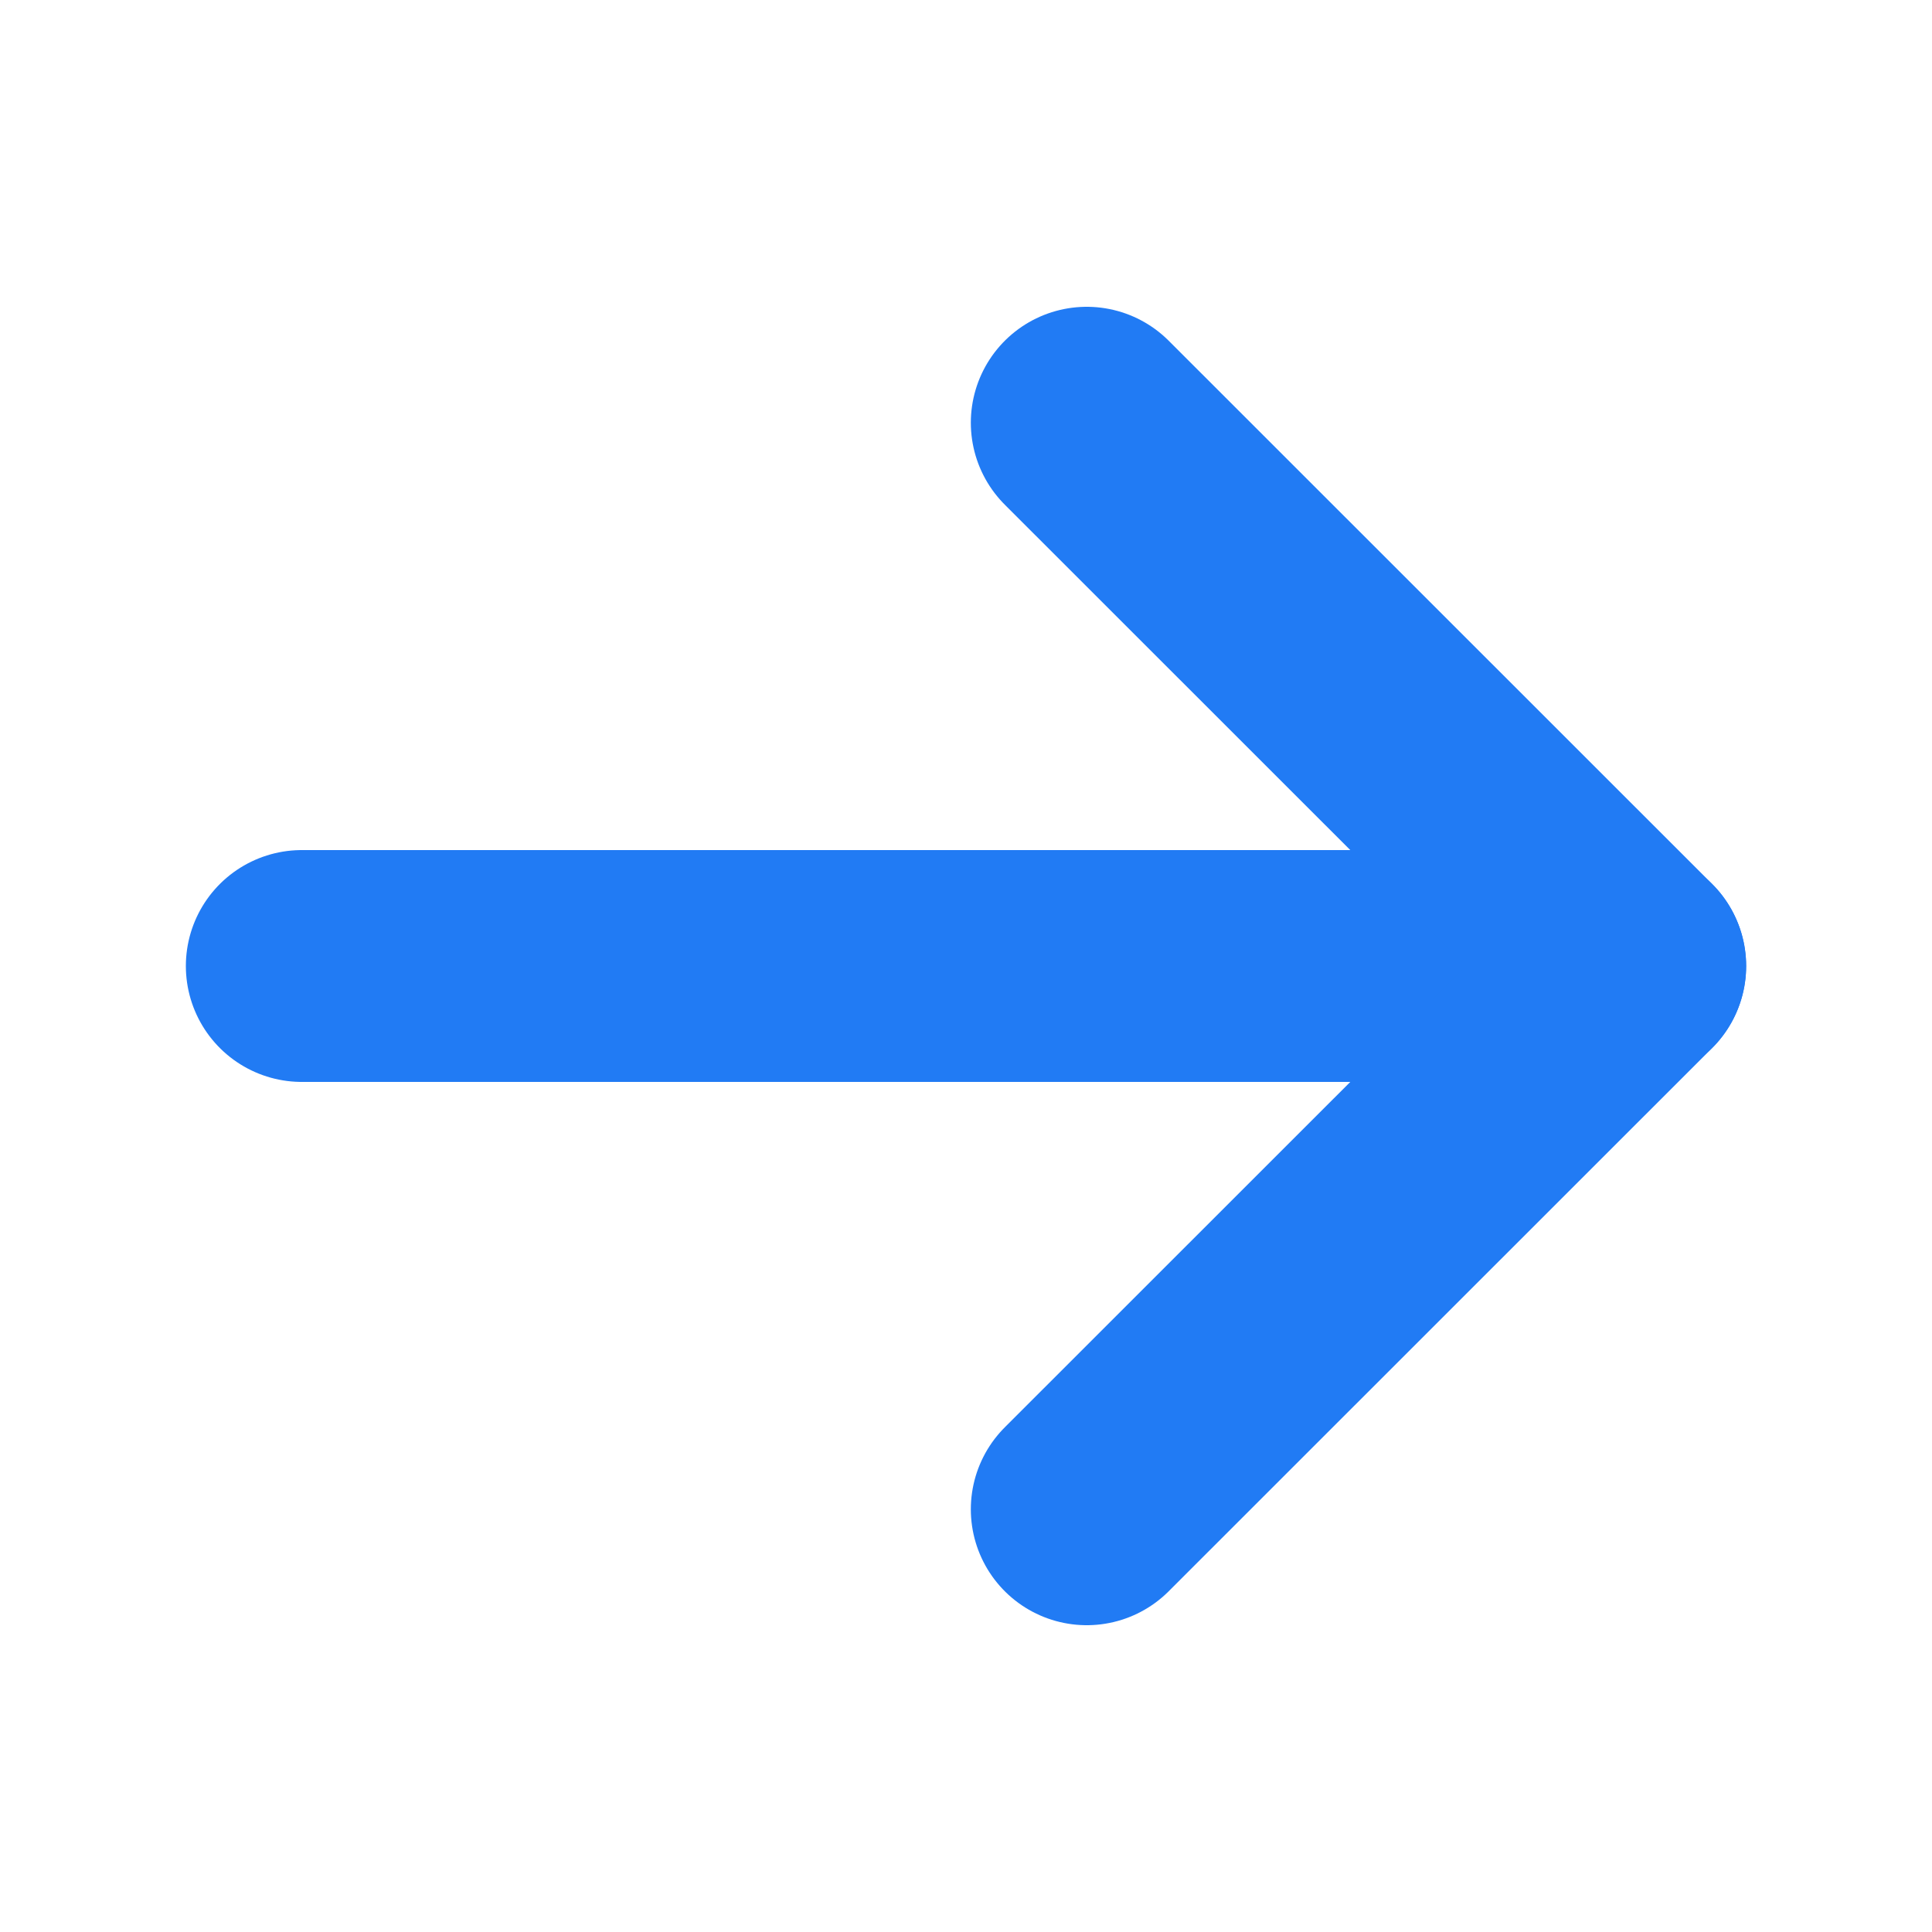
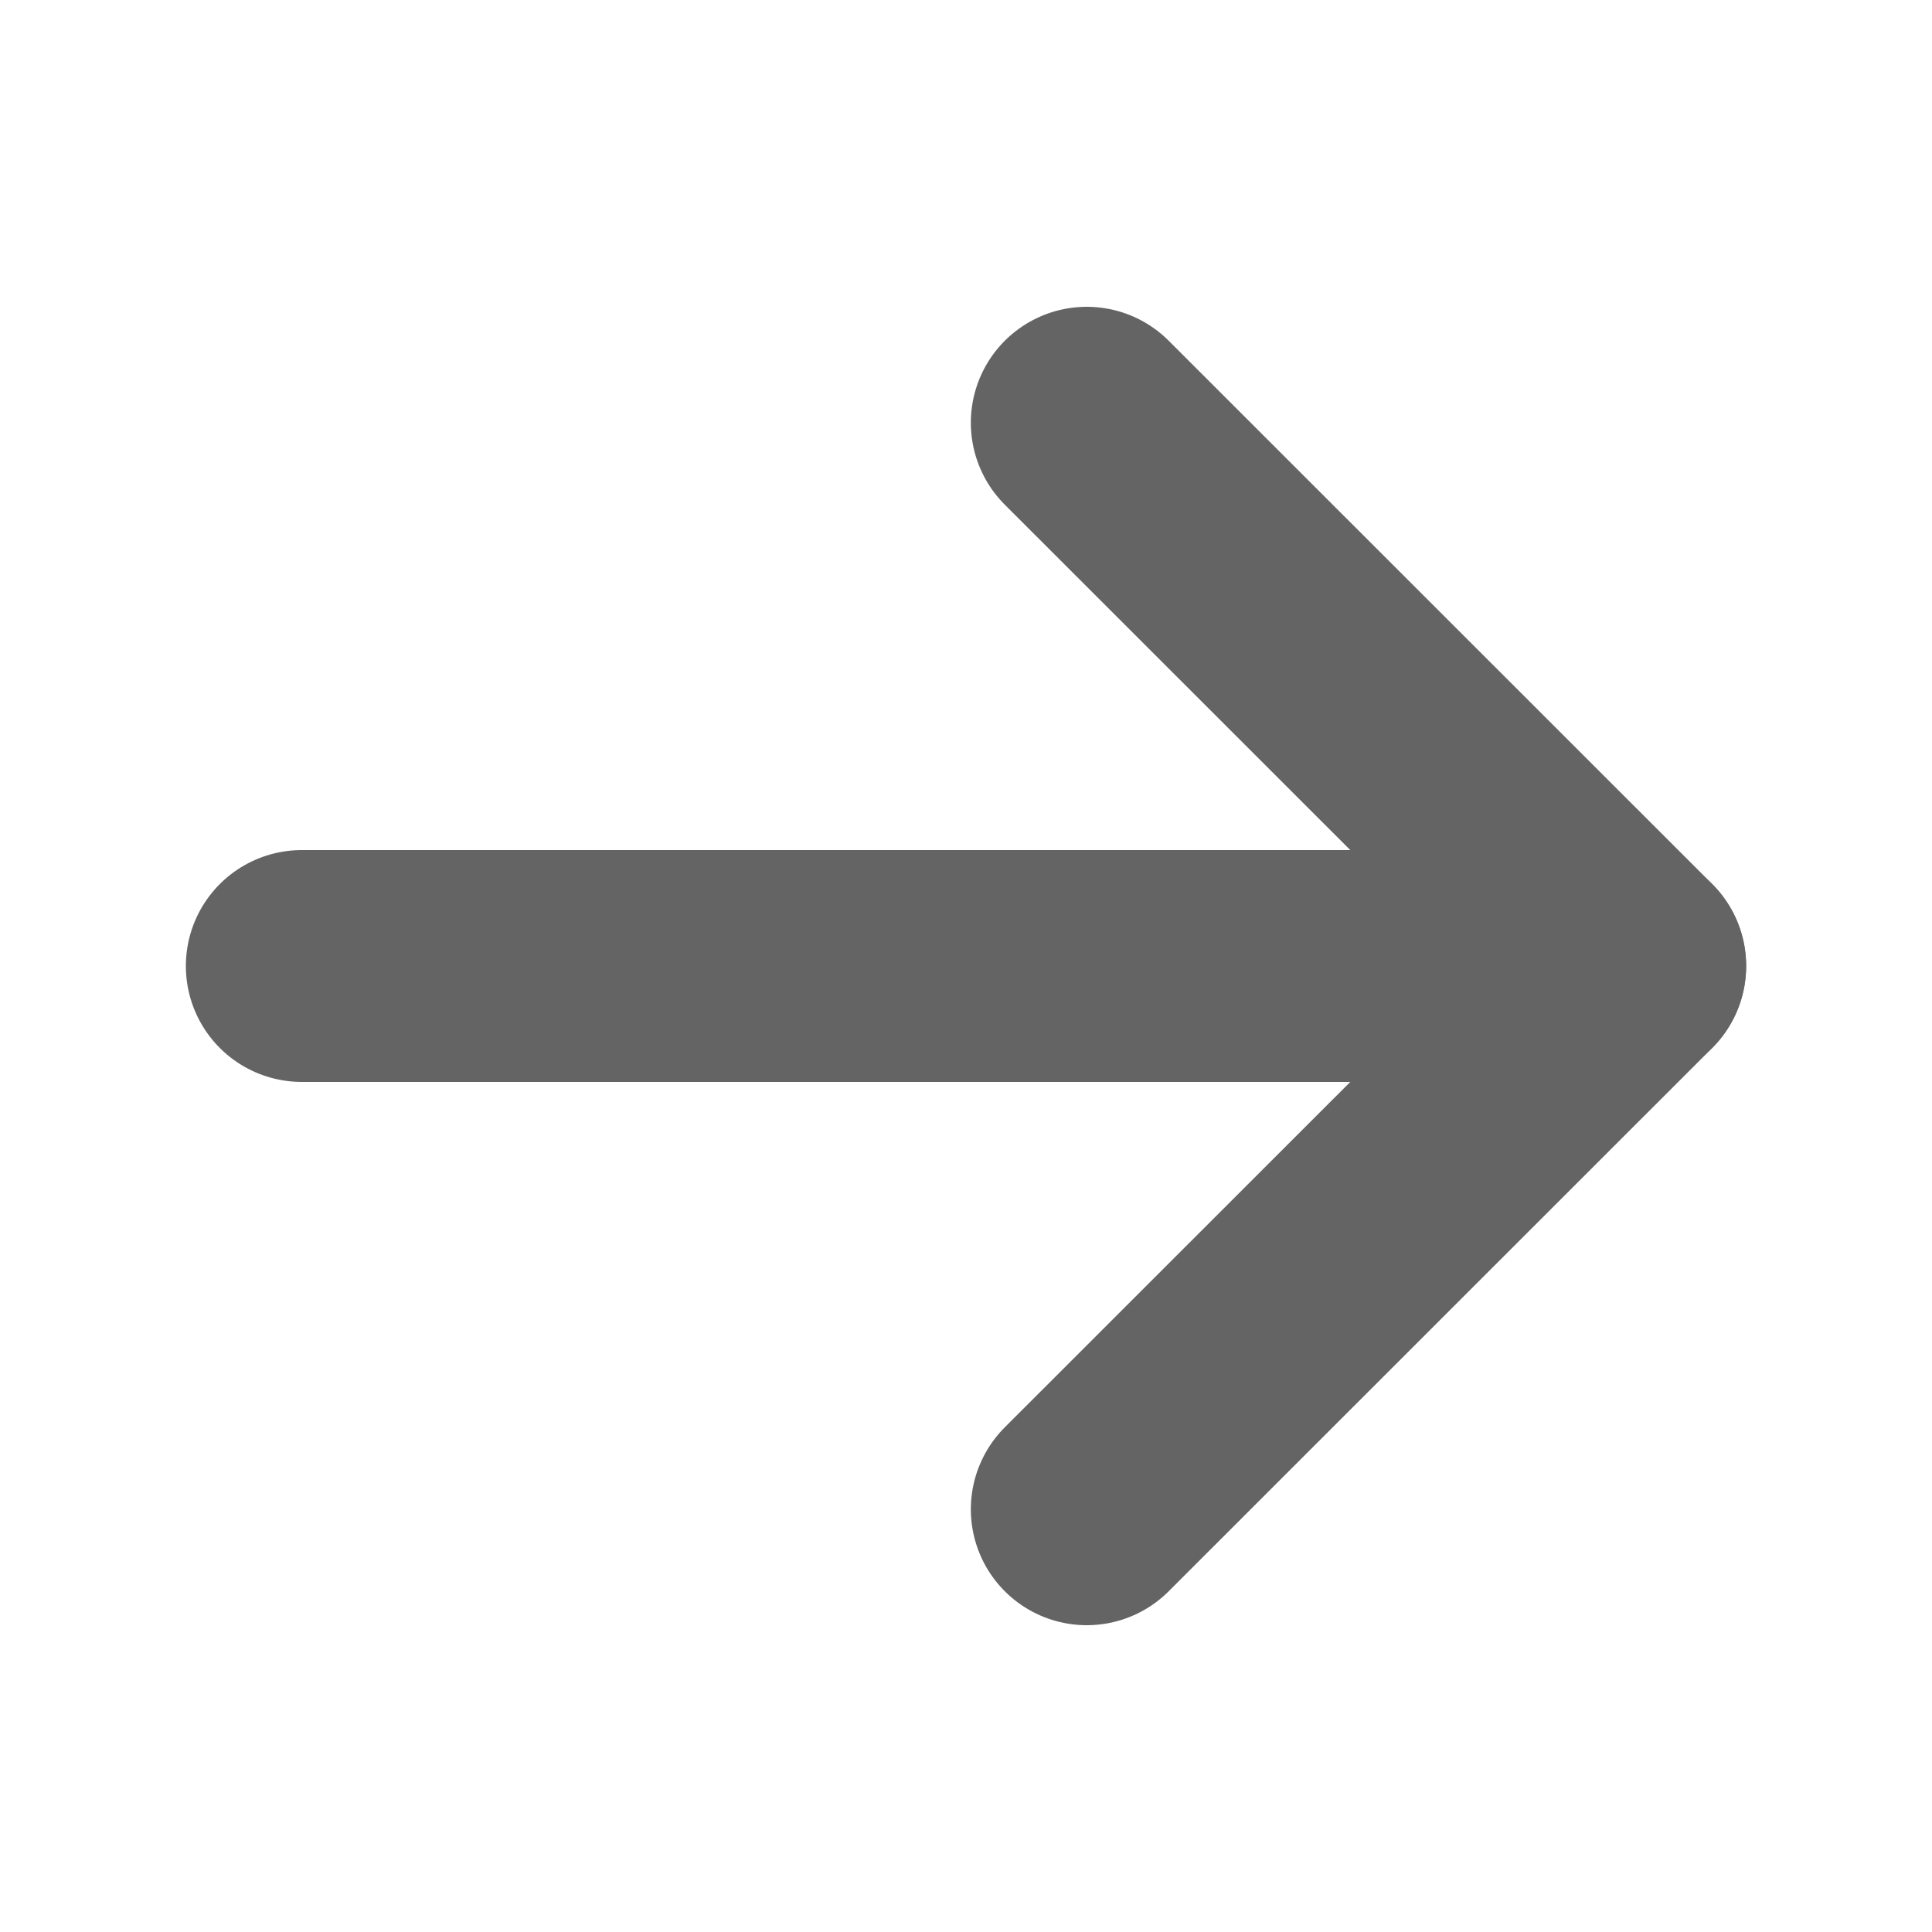
<svg xmlns="http://www.w3.org/2000/svg" width="10" height="10" viewBox="0 0 10 10" fill="none">
-   <path d="M1.562 5H8.438" stroke="#217BF4" stroke-width="1.2" stroke-linecap="round" stroke-linejoin="round" />
-   <path d="M5.625 2.188L8.438 5L5.625 7.812" stroke="#217BF4" stroke-width="1.2" stroke-linecap="round" stroke-linejoin="round" />
+   <path d="M1.562 5H8.438" stroke="#656464" stroke-width="1.2" stroke-linecap="round" stroke-linejoin="round" />
+   <path d="M5.625 2.188L8.438 5L5.625 7.812" stroke="#656464" stroke-width="1.2" stroke-linecap="round" stroke-linejoin="round" />
</svg>
